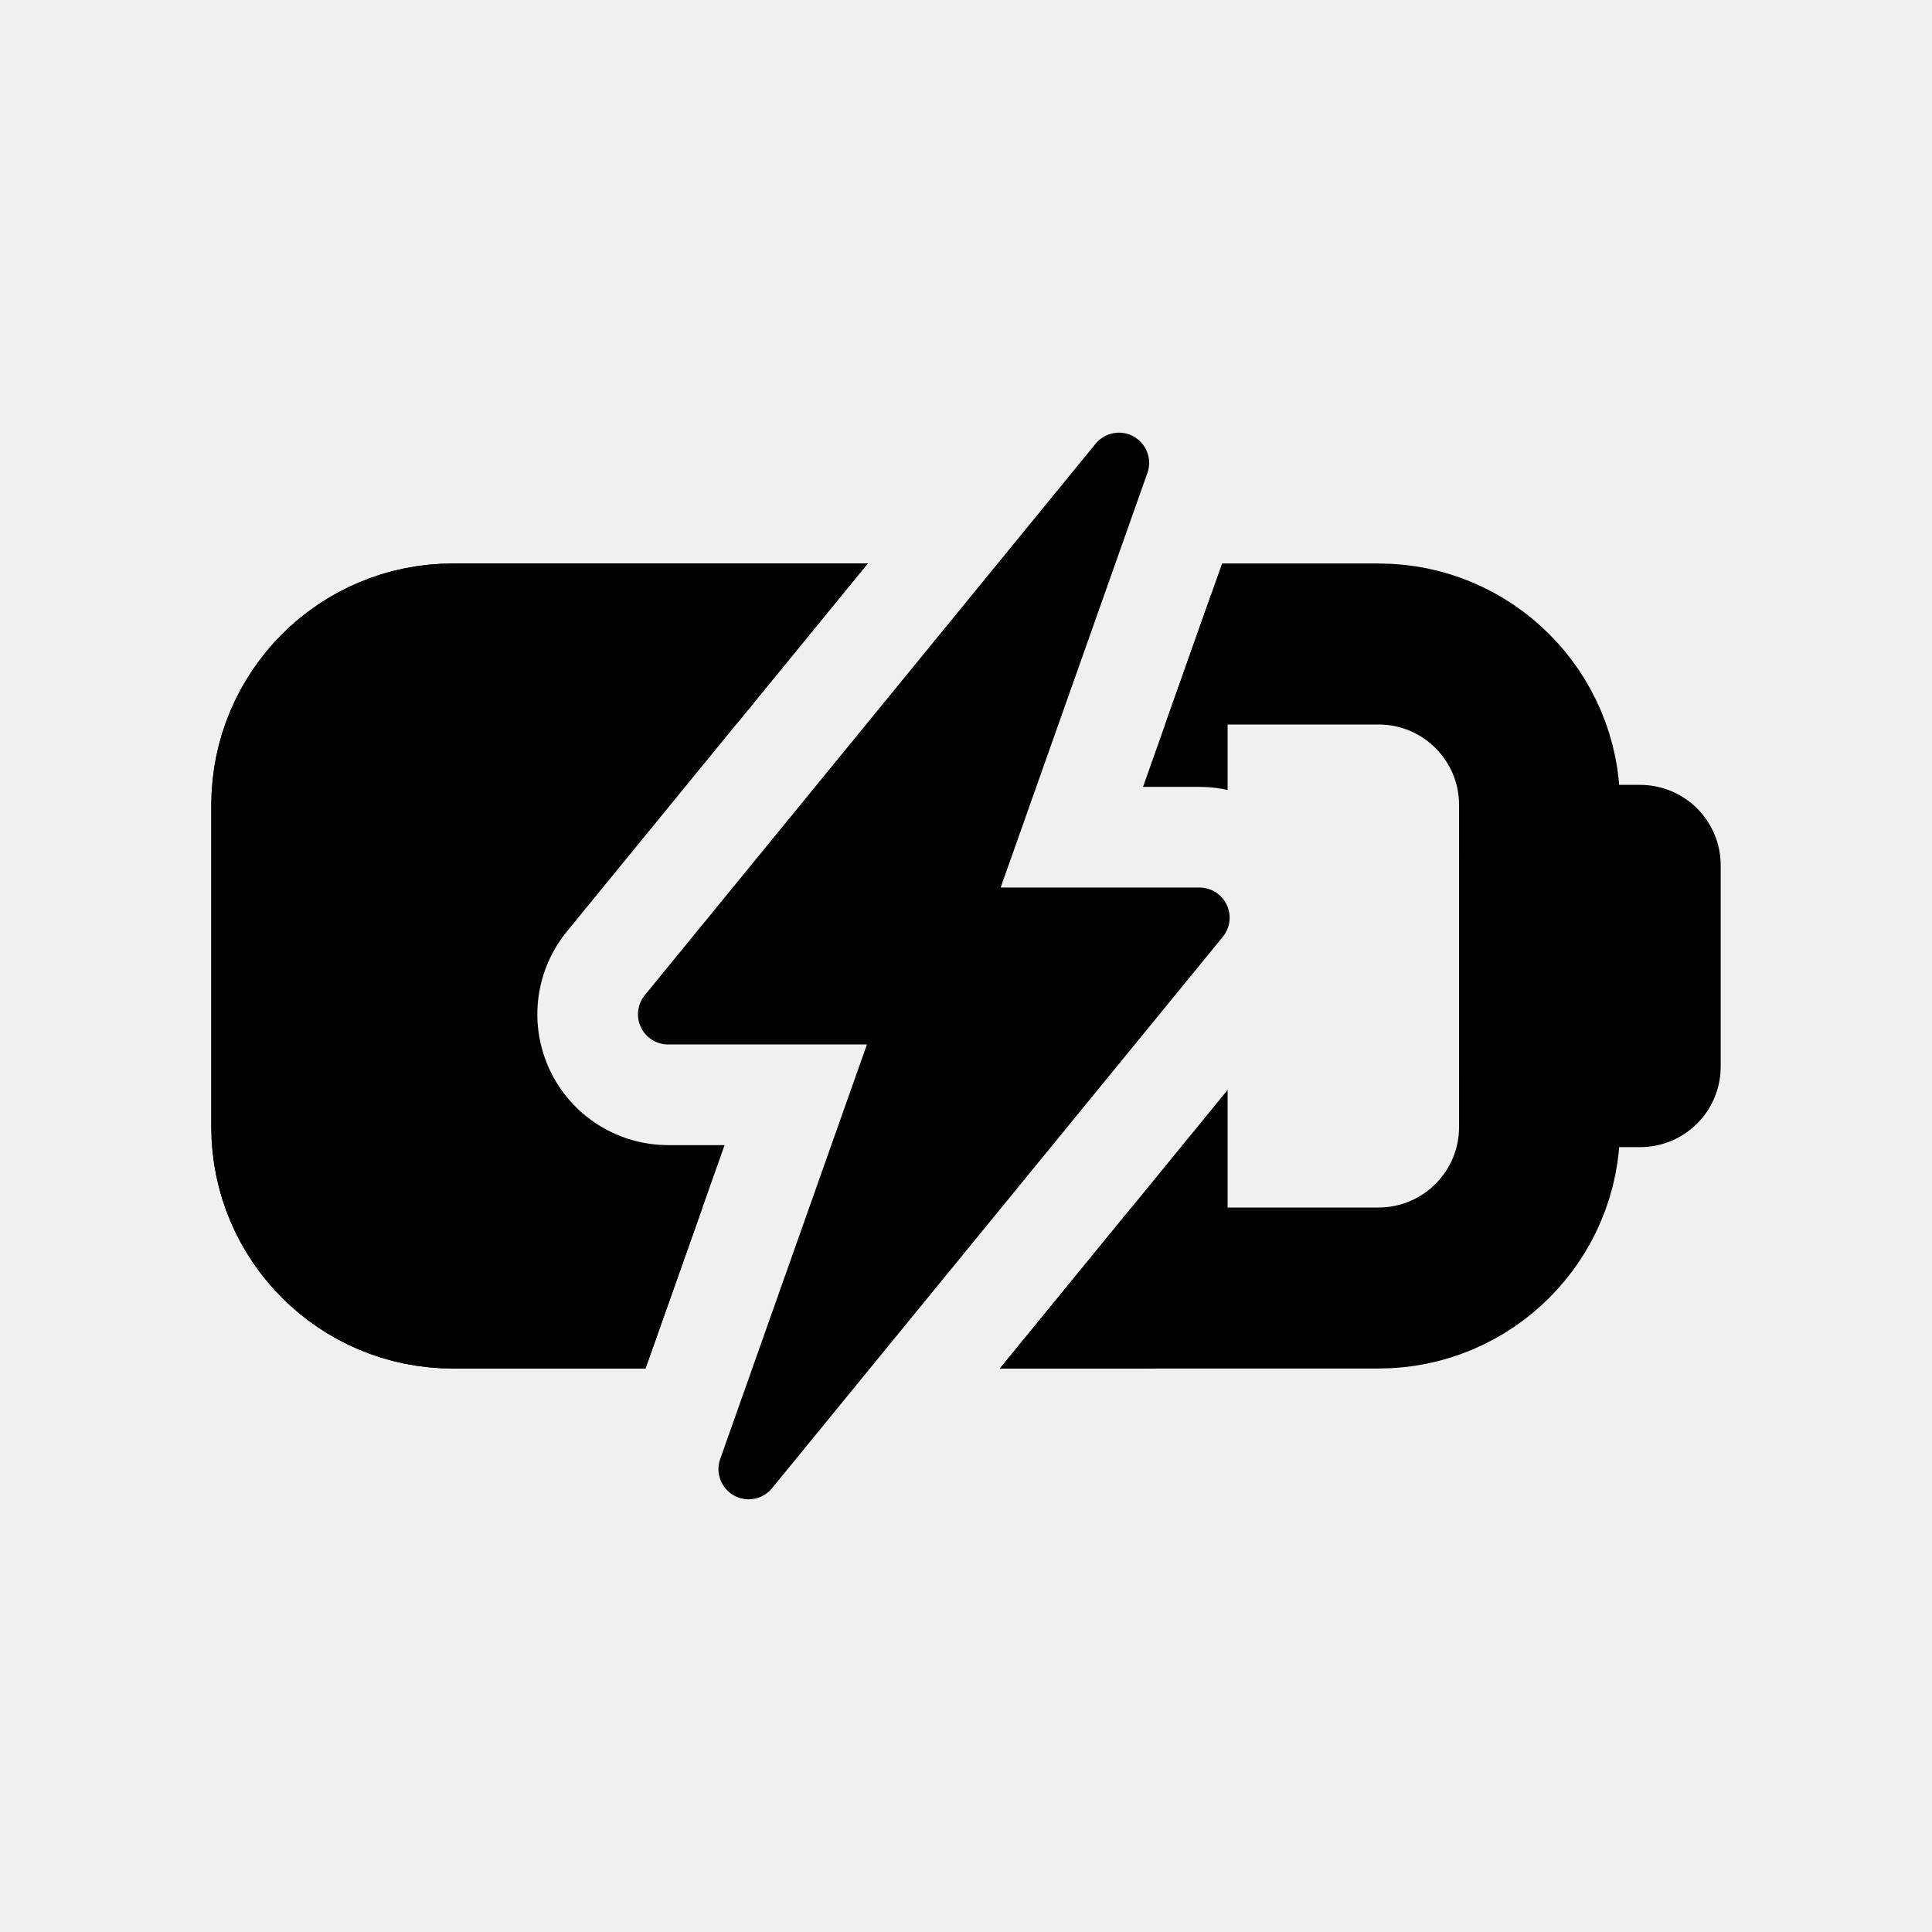
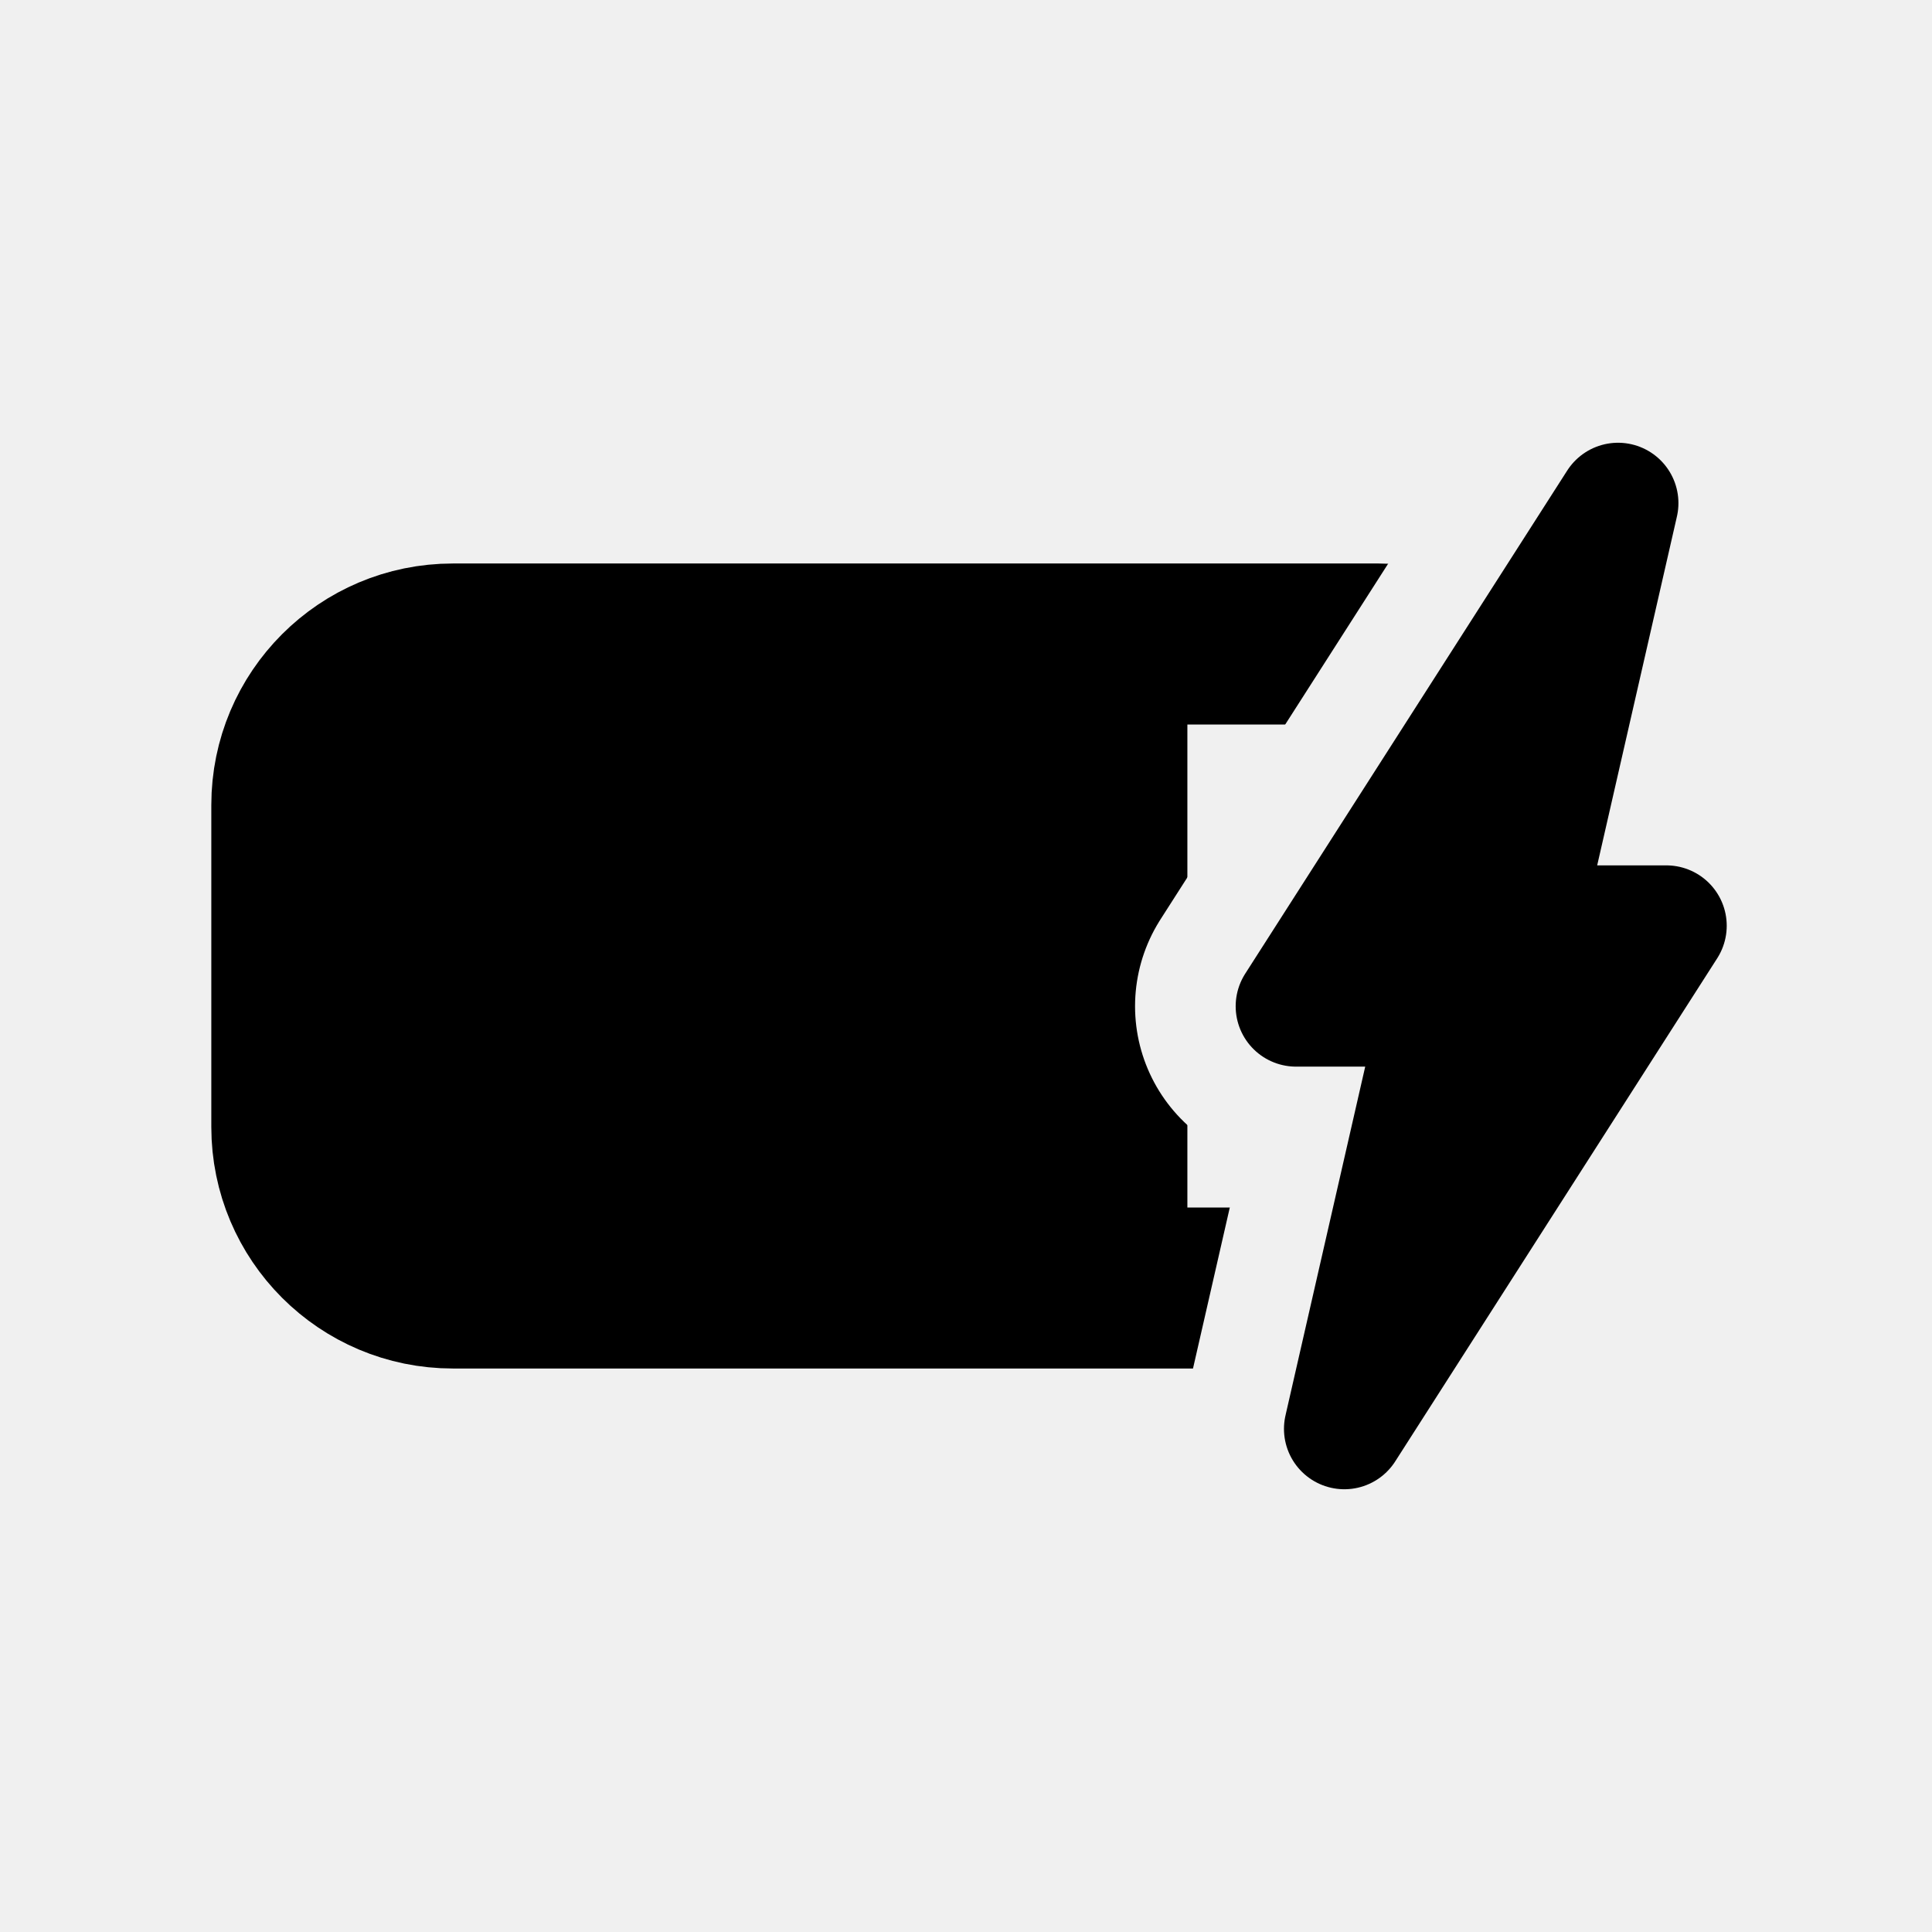
<svg xmlns="http://www.w3.org/2000/svg" width="24" height="24" viewBox="0 0 24 24" fill="none" stroke="currentColor" stroke-width="2" stroke-linecap="round" stroke-linejoin="round">
  <defs>
    <mask id="corte" maskUnits="userSpaceOnUse" x="0" y="0" width="24" height="24">
      <rect width="24" height="24" fill="white" stroke="none" />
-       <path d="M13.9 5.75 8.3 12.6 11.3 12.6 9.3 18.25 14.9 11.4 11.9 11.4z" fill="black" stroke="black" stroke-width="3.25" />
+       <path d="M20.1 6.25 16.1 12.5 17.9 12.5 16.7 17.75 20.7 11.5 18.9 11.5z" fill="black" stroke="black" stroke-width="4" />
+     </mask>
+     <mask id="nivel" maskUnits="userSpaceOnUse" x="0" y="0" width="24" height="24">
+       <rect width="24" height="24" fill="white" stroke="none" />
+       <path d="M15.25 6v12" stroke="black" stroke-width="1" />
+       <path d="M20.1 6.25 16.1 12.5 17.9 12.5 16.7 17.75 20.7 11.5 18.9 11.5z" fill="black" stroke="black" stroke-width="4" />
    </mask>
  </defs>
  <rect x="3.625" y="8" width="15.5" height="8" rx="2" mask="url(#corte)" />
-   <path d="M19.125 10.75h1.25v2.5h-1.25z" fill="currentColor" />
-   <path d="M14.25 8v8H5.625a2 2 0 0 1-2-2v-4a2 2 0 0 1 2-2z" fill="currentColor" mask="url(#corte)" />
-   <path d="M13.9 5.75 8.3 12.6 11.3 12.6 9.3 18.25 14.9 11.4 11.9 11.4z" fill="currentColor" stroke-width="0.75" />
+   <path d="M19.125 10.75h1.25v2.5h-1.25z" fill="currentColor" mask="url(#corte)" />
+   <path d="M15.25 8v8H5.625a2 2 0 0 1-2-2v-4a2 2 0 0 1 2-2z" fill="currentColor" stroke="none" mask="url(#nivel)" />
+   <path d="M20.1 6.25 16.1 12.5 17.9 12.5 16.7 17.75 20.7 11.5 18.9 11.5z" fill="currentColor" stroke-width="1.5" />
</svg>
